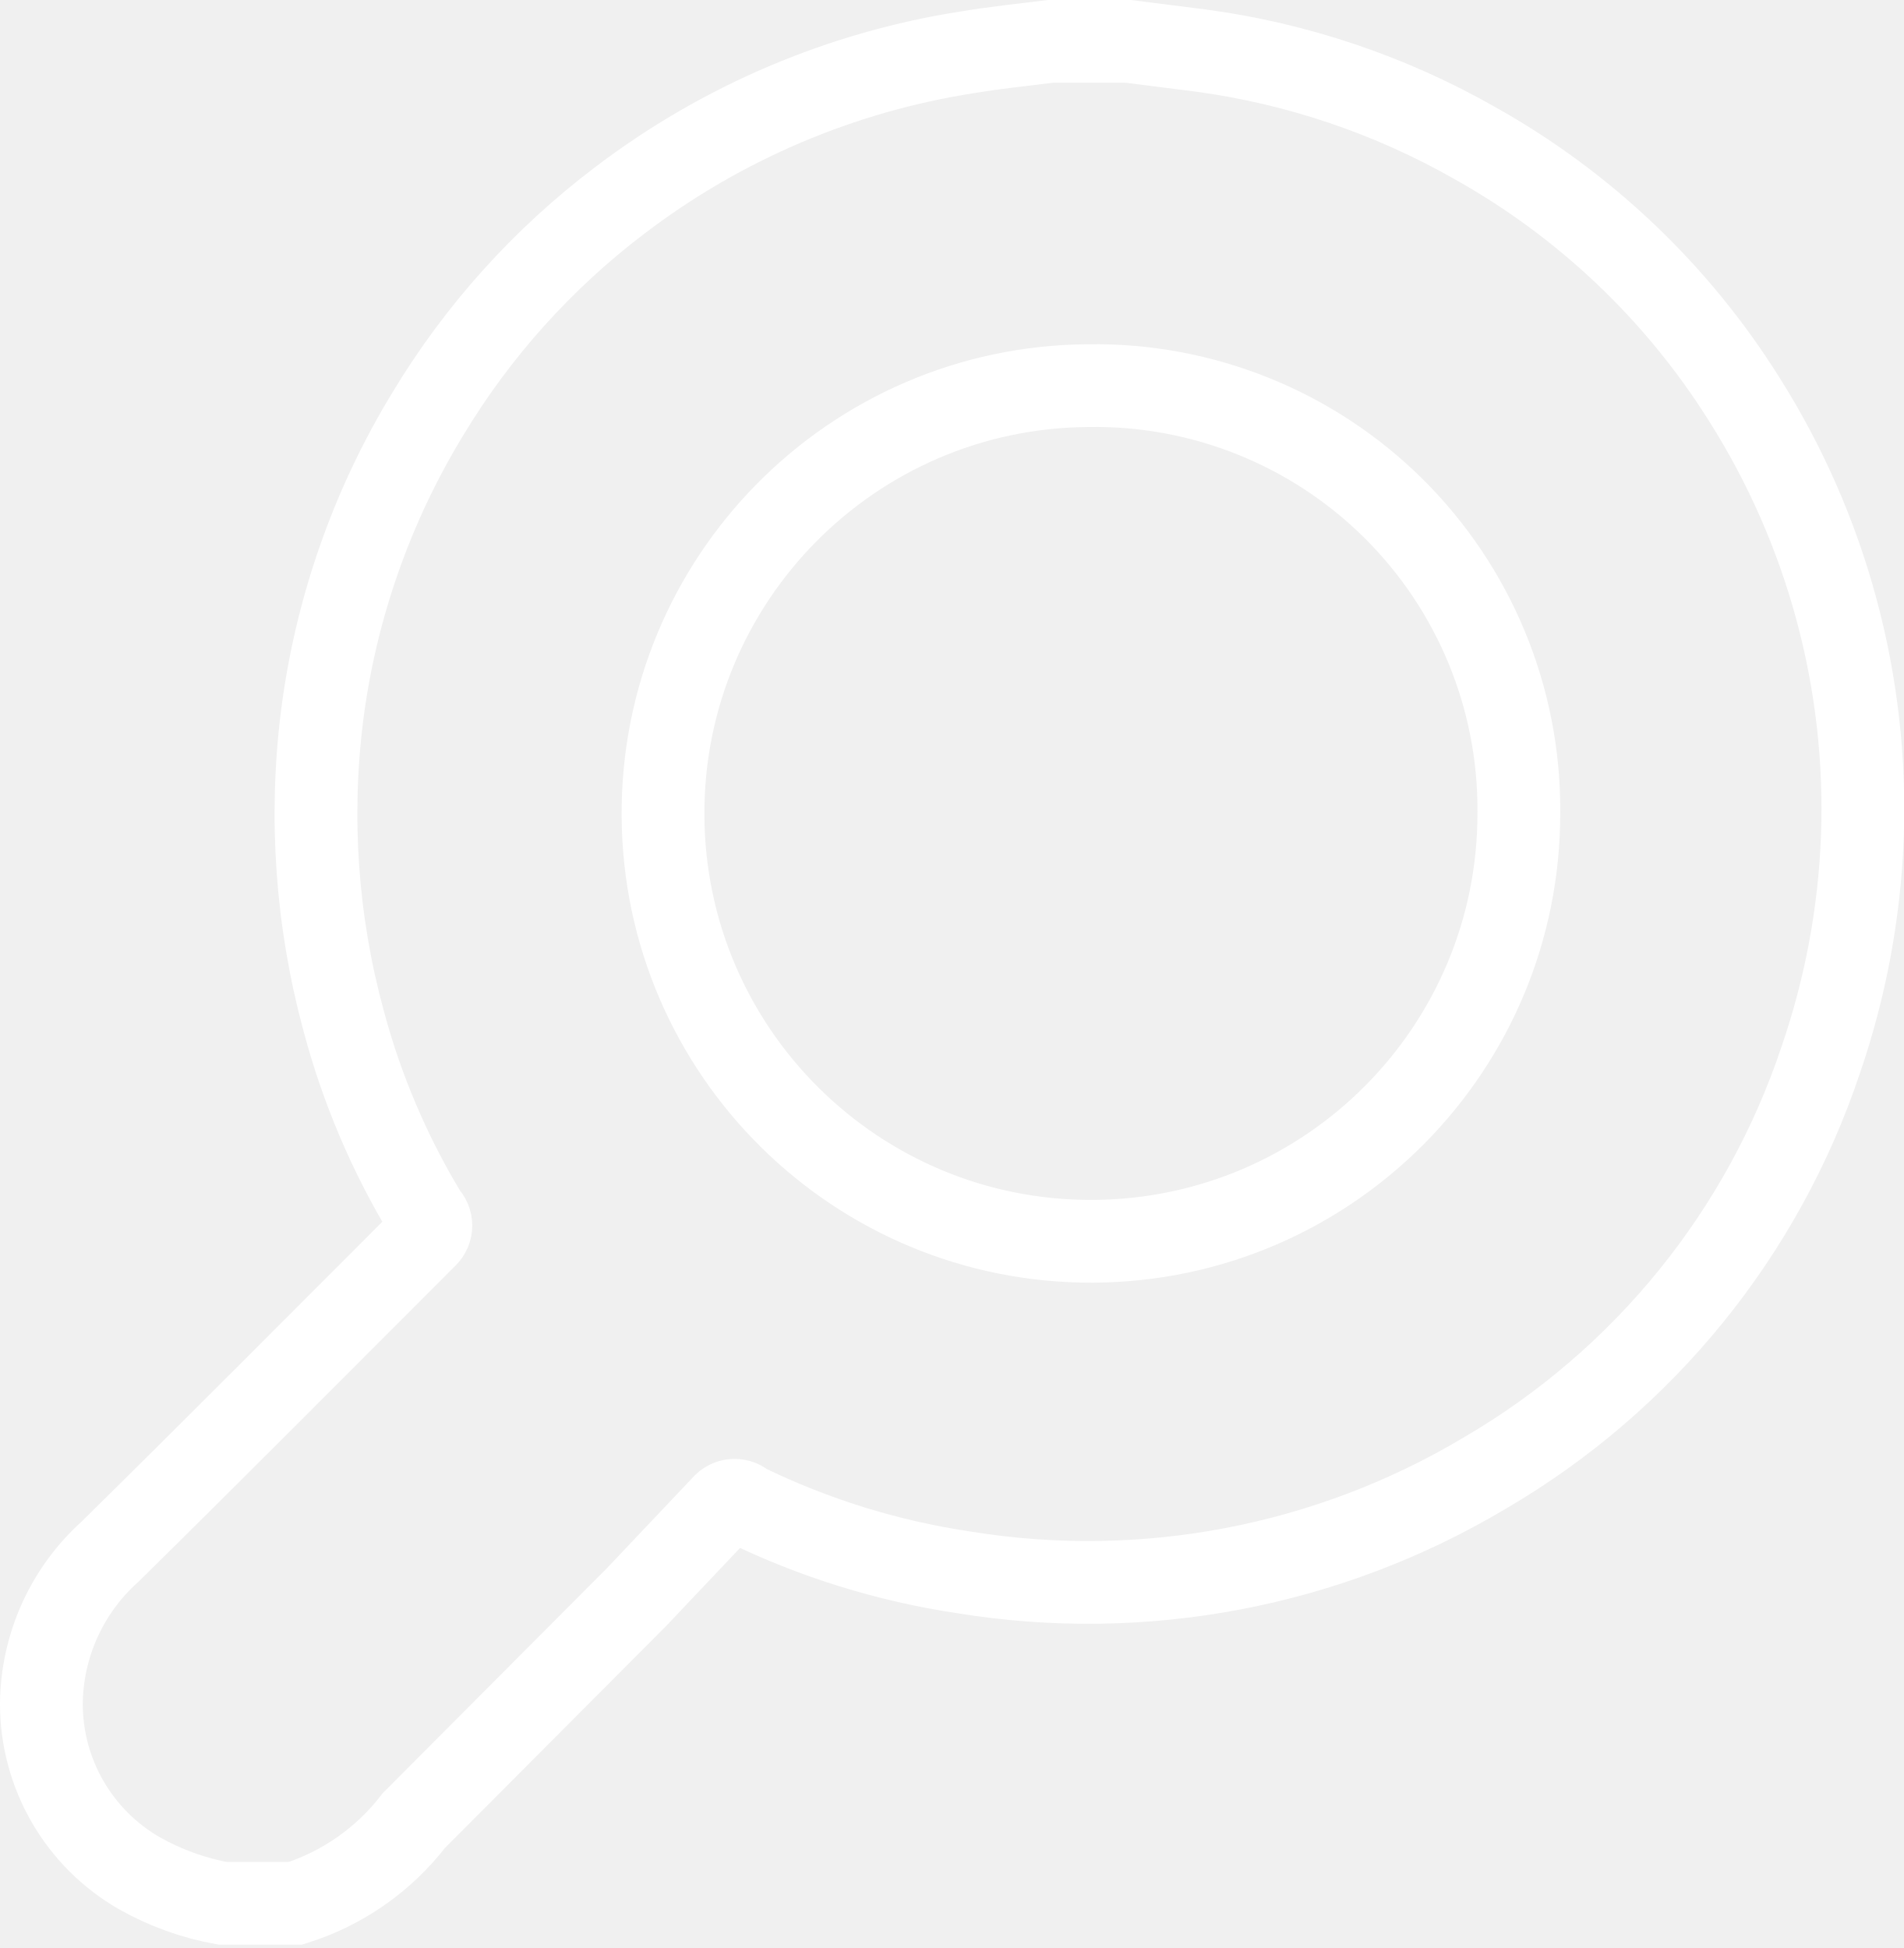
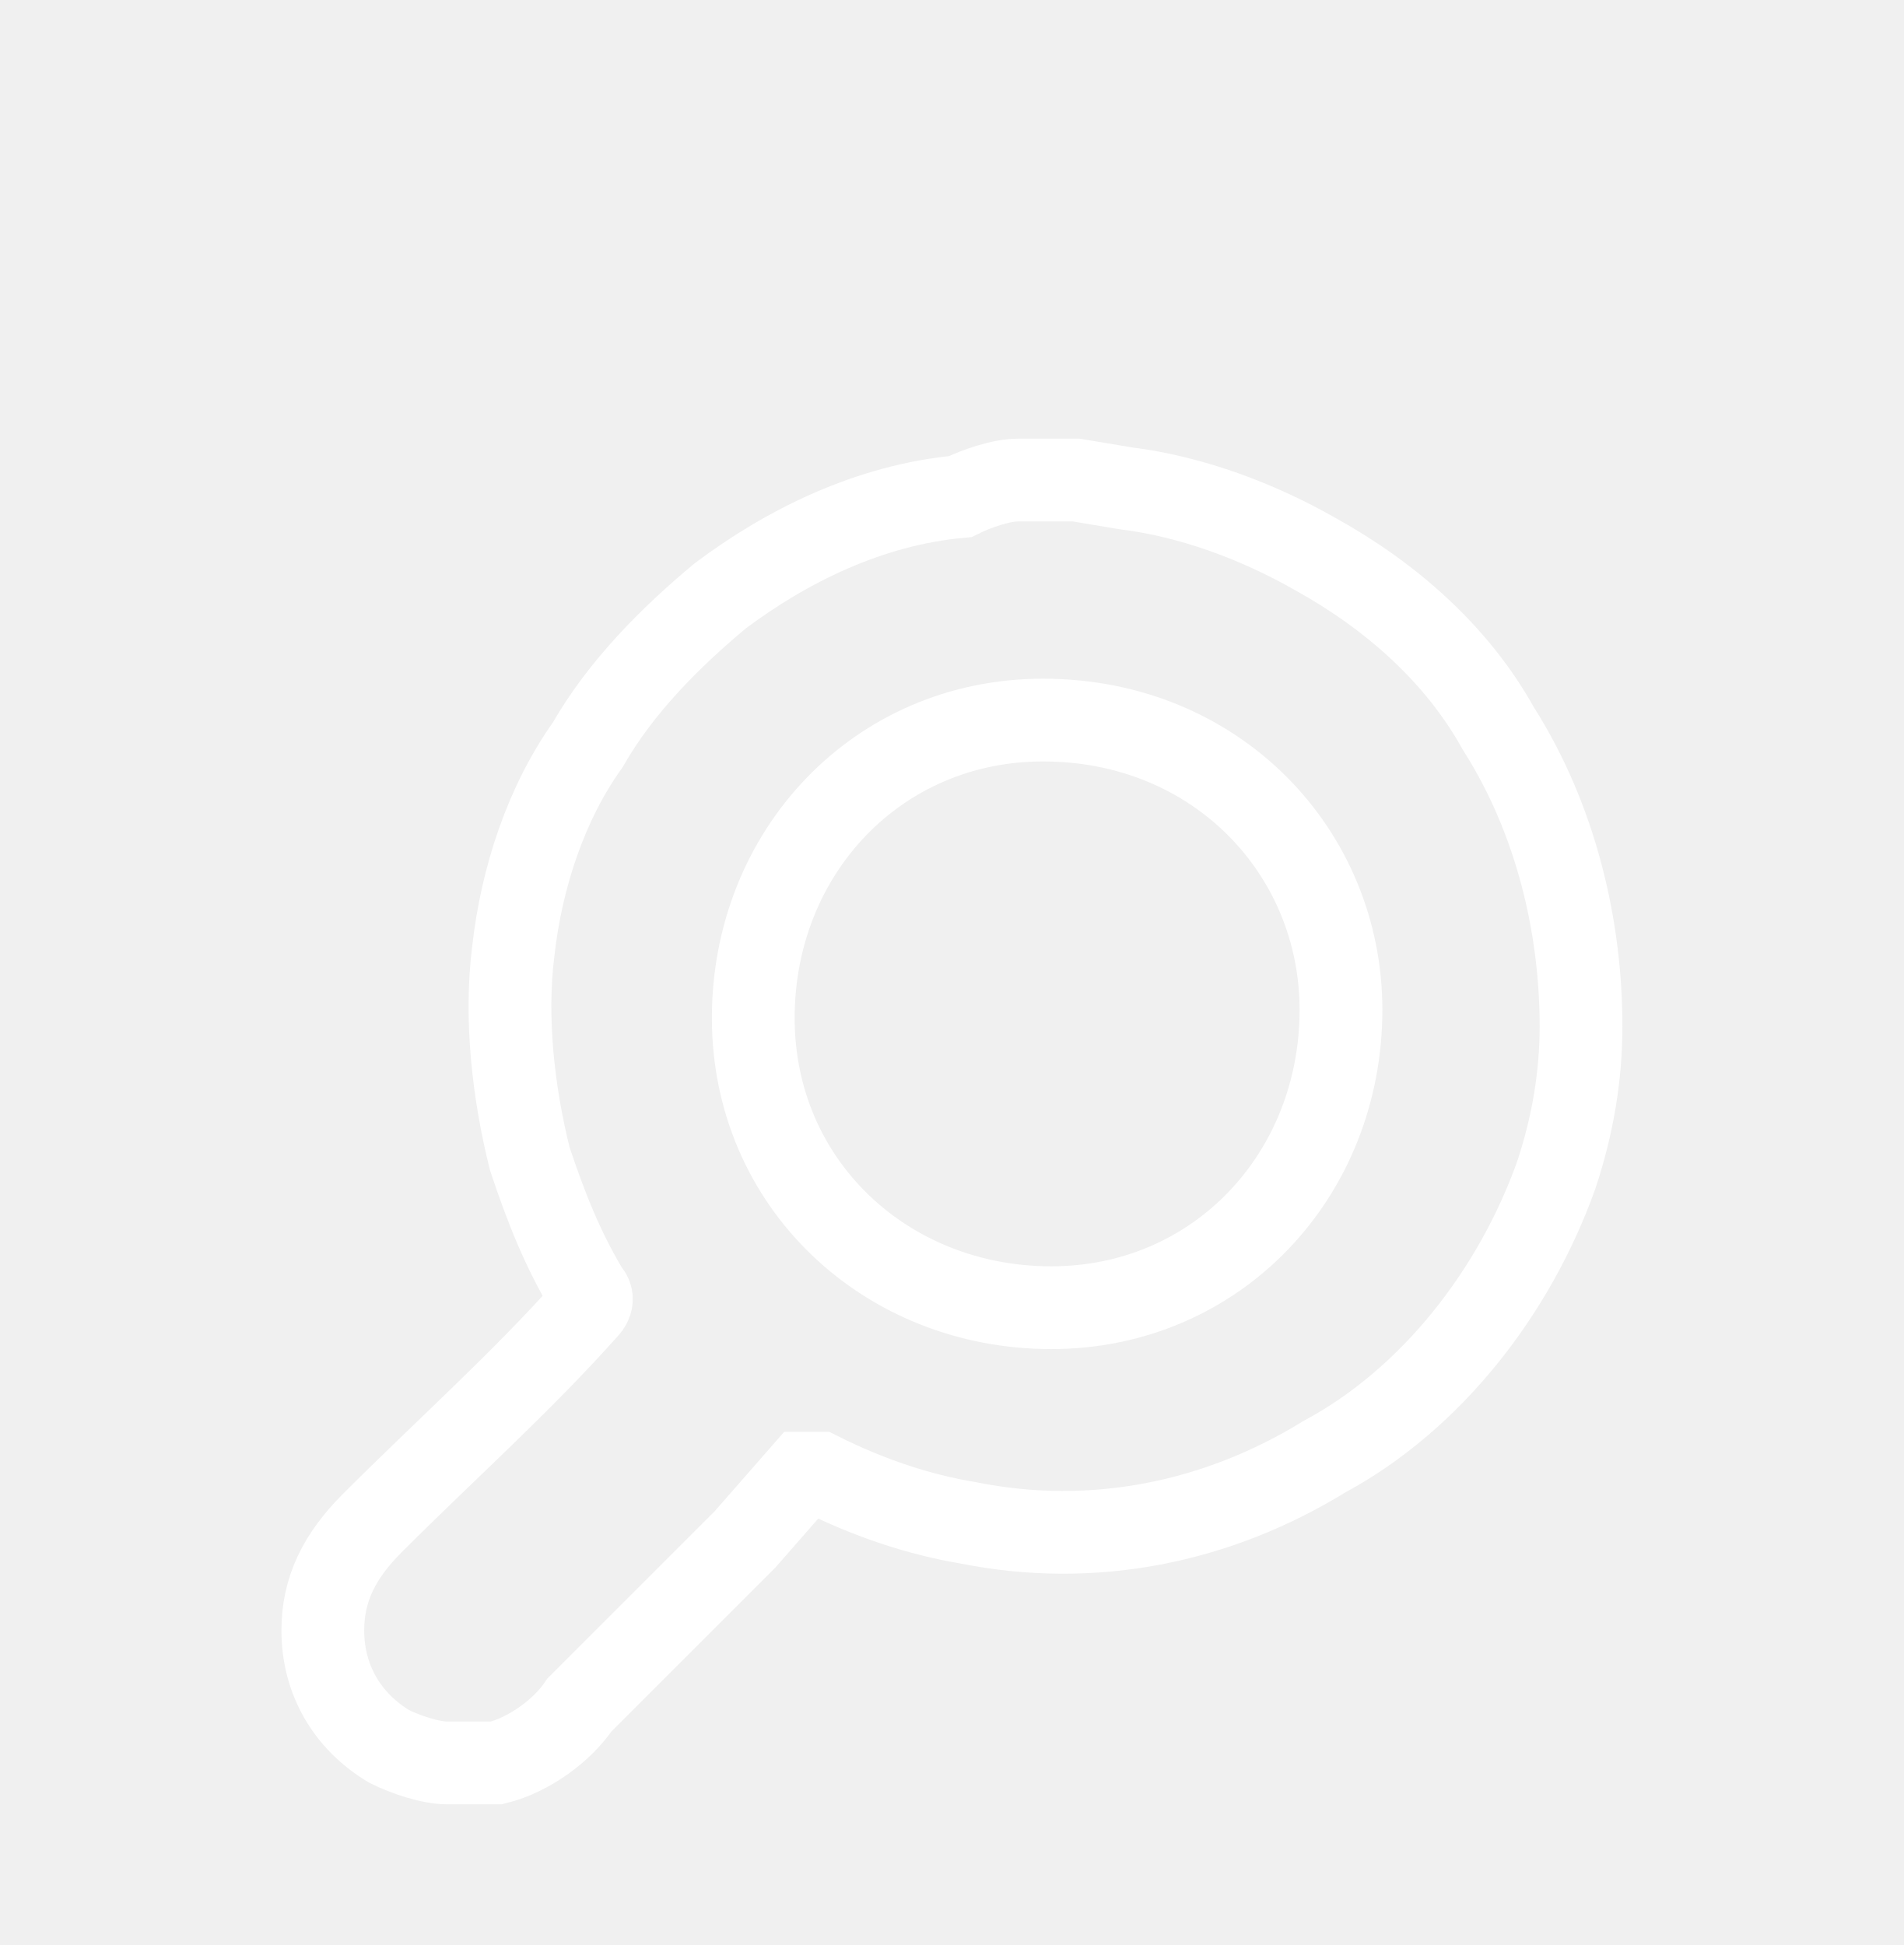
- <svg xmlns="http://www.w3.org/2000/svg" viewBox="0 0 23 23.54">
-   <defs>
-     <style>.cls-1{fill:none;stroke:#fff;stroke-miterlimit:10;}</style>
-   </defs>
-   <g id="Calque_2" data-name="Calque 2">
-     <g id="Calque_1-2" data-name="Calque 1">
+ <svg xmlns="http://www.w3.org/2000/svg" version="1.1" id="Calque_1" x="0px" y="0px" viewBox="0 0 23 23.5" style="enable-background:new 0 0 23 23.5;" xml:space="preserve">
+   <style type="text/css">
+ 	.st0{fill:none;stroke:#FFFFFF;stroke-miterlimit:10;}
+ </style>
+   <g id="Calque_2">
+     <g id="Calque_1-2">
      <g id="ZqXxAb.tif">
-         <path class="cls-1" d="M12.69.5h.94l.87.11a9.16,9.16,0,0,1,3.32,1.12,9.06,9.06,0,0,1,3.25,3.09,9.26,9.26,0,0,1,1.43,5.3A9.37,9.37,0,0,1,22,12.8a9.13,9.13,0,0,1-4.06,5A9.35,9.35,0,0,1,11.64,19,9.08,9.08,0,0,1,9,18.18a.18.18,0,0,0-.25,0L7.69,19.3,5,22a2.91,2.91,0,0,1-1.43,1L3.19,23h-.5a3.21,3.21,0,0,1-1-.36A2.36,2.36,0,0,1,.5,20.58a2.5,2.5,0,0,1,.83-1.83c1.28-1.26,2.55-2.54,3.82-3.81a.18.18,0,0,0,0-.26,9,9,0,0,1-1-2.35,9.53,9.53,0,0,1-.26-3.67A9.27,9.27,0,0,1,5.17,5,9.17,9.17,0,0,1,7.49,2.42,9.29,9.29,0,0,1,11.7.63C12,.58,12.36.54,12.69.5Zm.46,4.16a5.17,5.17,0,1,0,5.2,5.15A5.12,5.12,0,0,0,13.15,4.66Z" />
+         <path class="st0" d="M12.3,5.8H13l0.6,0.1c0.8,0.1,1.6,0.4,2.3,0.8c0.9,0.5,1.7,1.2,2.2,2.1c0.7,1.1,1,2.4,1,3.6     c0,0.6-0.1,1.2-0.3,1.8c-0.5,1.4-1.5,2.7-2.8,3.4c-1.3,0.8-2.8,1.1-4.3,0.8c-0.6-0.1-1.2-0.3-1.8-0.6c0,0-0.1,0-0.2,0l-0.7,0.8     L7,20.6c-0.2,0.3-0.6,0.6-1,0.7H5.8H5.4c-0.2,0-0.5-0.1-0.7-0.2c-0.5-0.3-0.8-0.8-0.8-1.4c0-0.5,0.2-0.9,0.6-1.3     c0.9-0.9,1.8-1.7,2.6-2.6c0,0,0.1-0.1,0-0.2c0,0,0,0,0,0c-0.3-0.5-0.5-1-0.7-1.6c-0.2-0.8-0.3-1.7-0.2-2.5     c0.1-0.9,0.4-1.8,0.9-2.5c0.4-0.7,1-1.3,1.6-1.8c0.8-0.6,1.8-1.1,2.9-1.2C11.8,5.9,12.1,5.8,12.3,5.8z M12.6,8.7     c-2,0-3.5,1.6-3.5,3.6s1.6,3.5,3.6,3.5c2,0,3.5-1.6,3.5-3.6C16.2,10.3,14.7,8.7,12.6,8.7C12.7,8.7,12.7,8.7,12.6,8.7z" />
      </g>
    </g>
  </g>
</svg>
